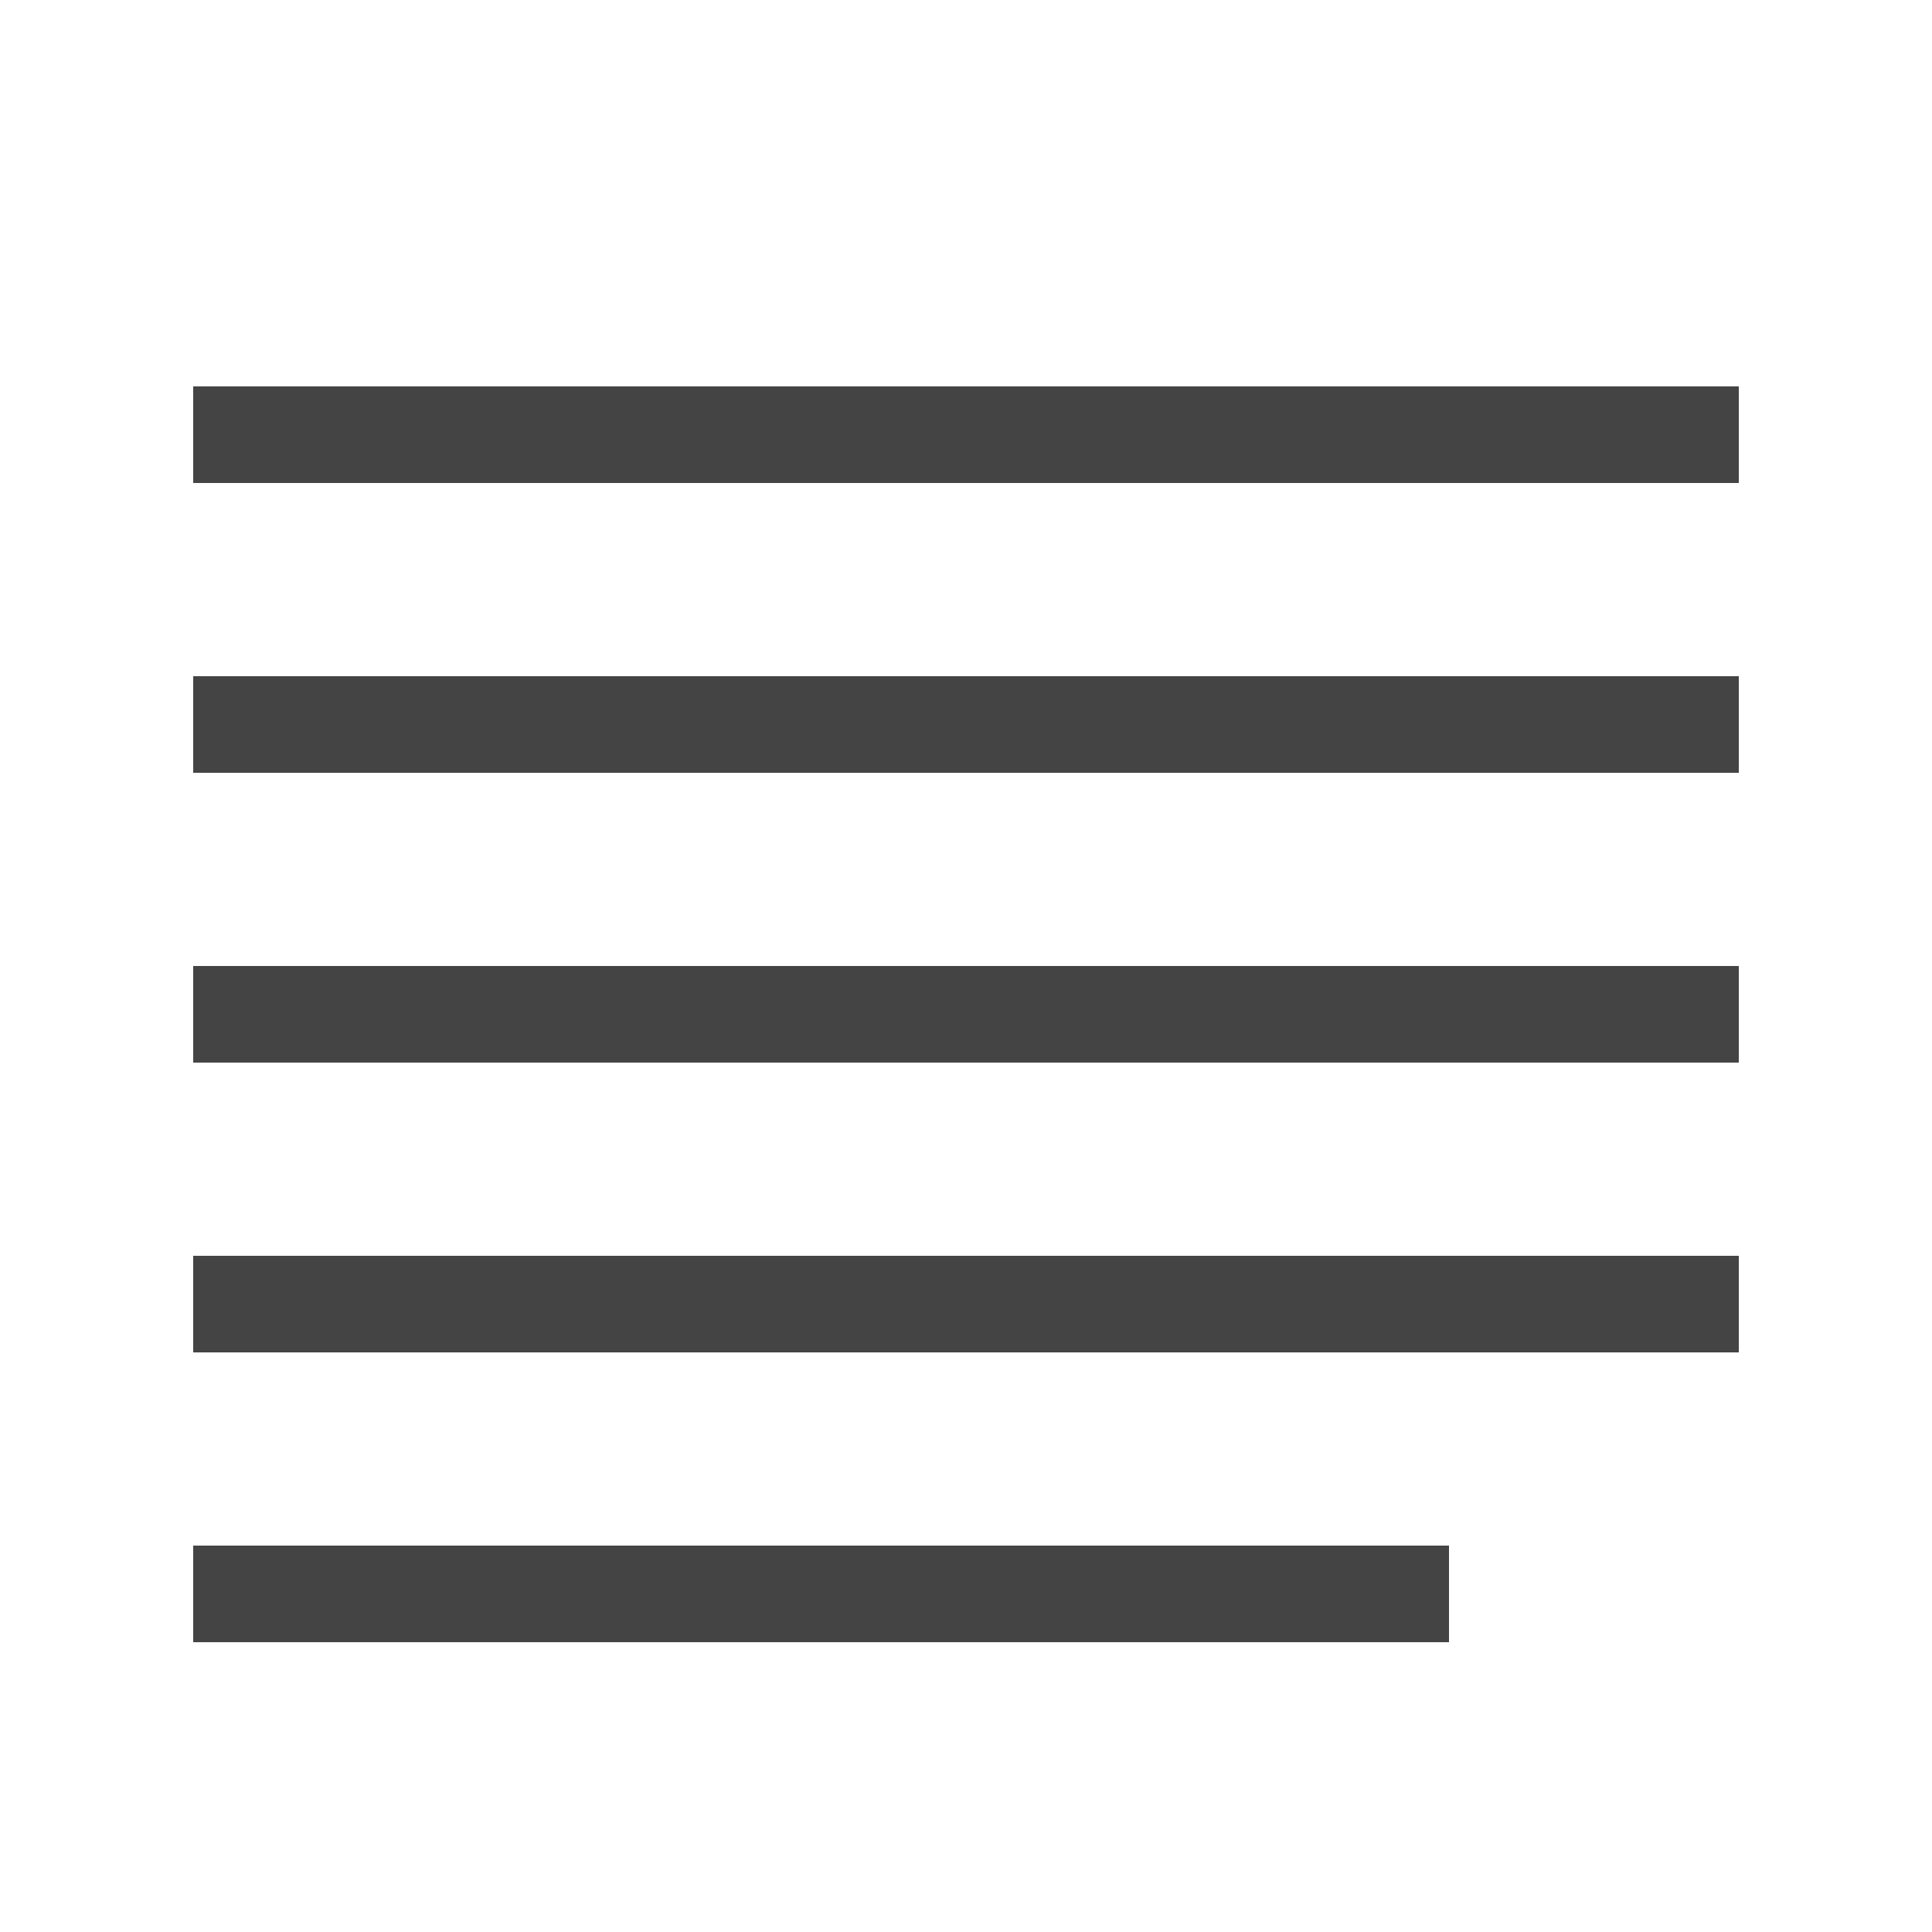
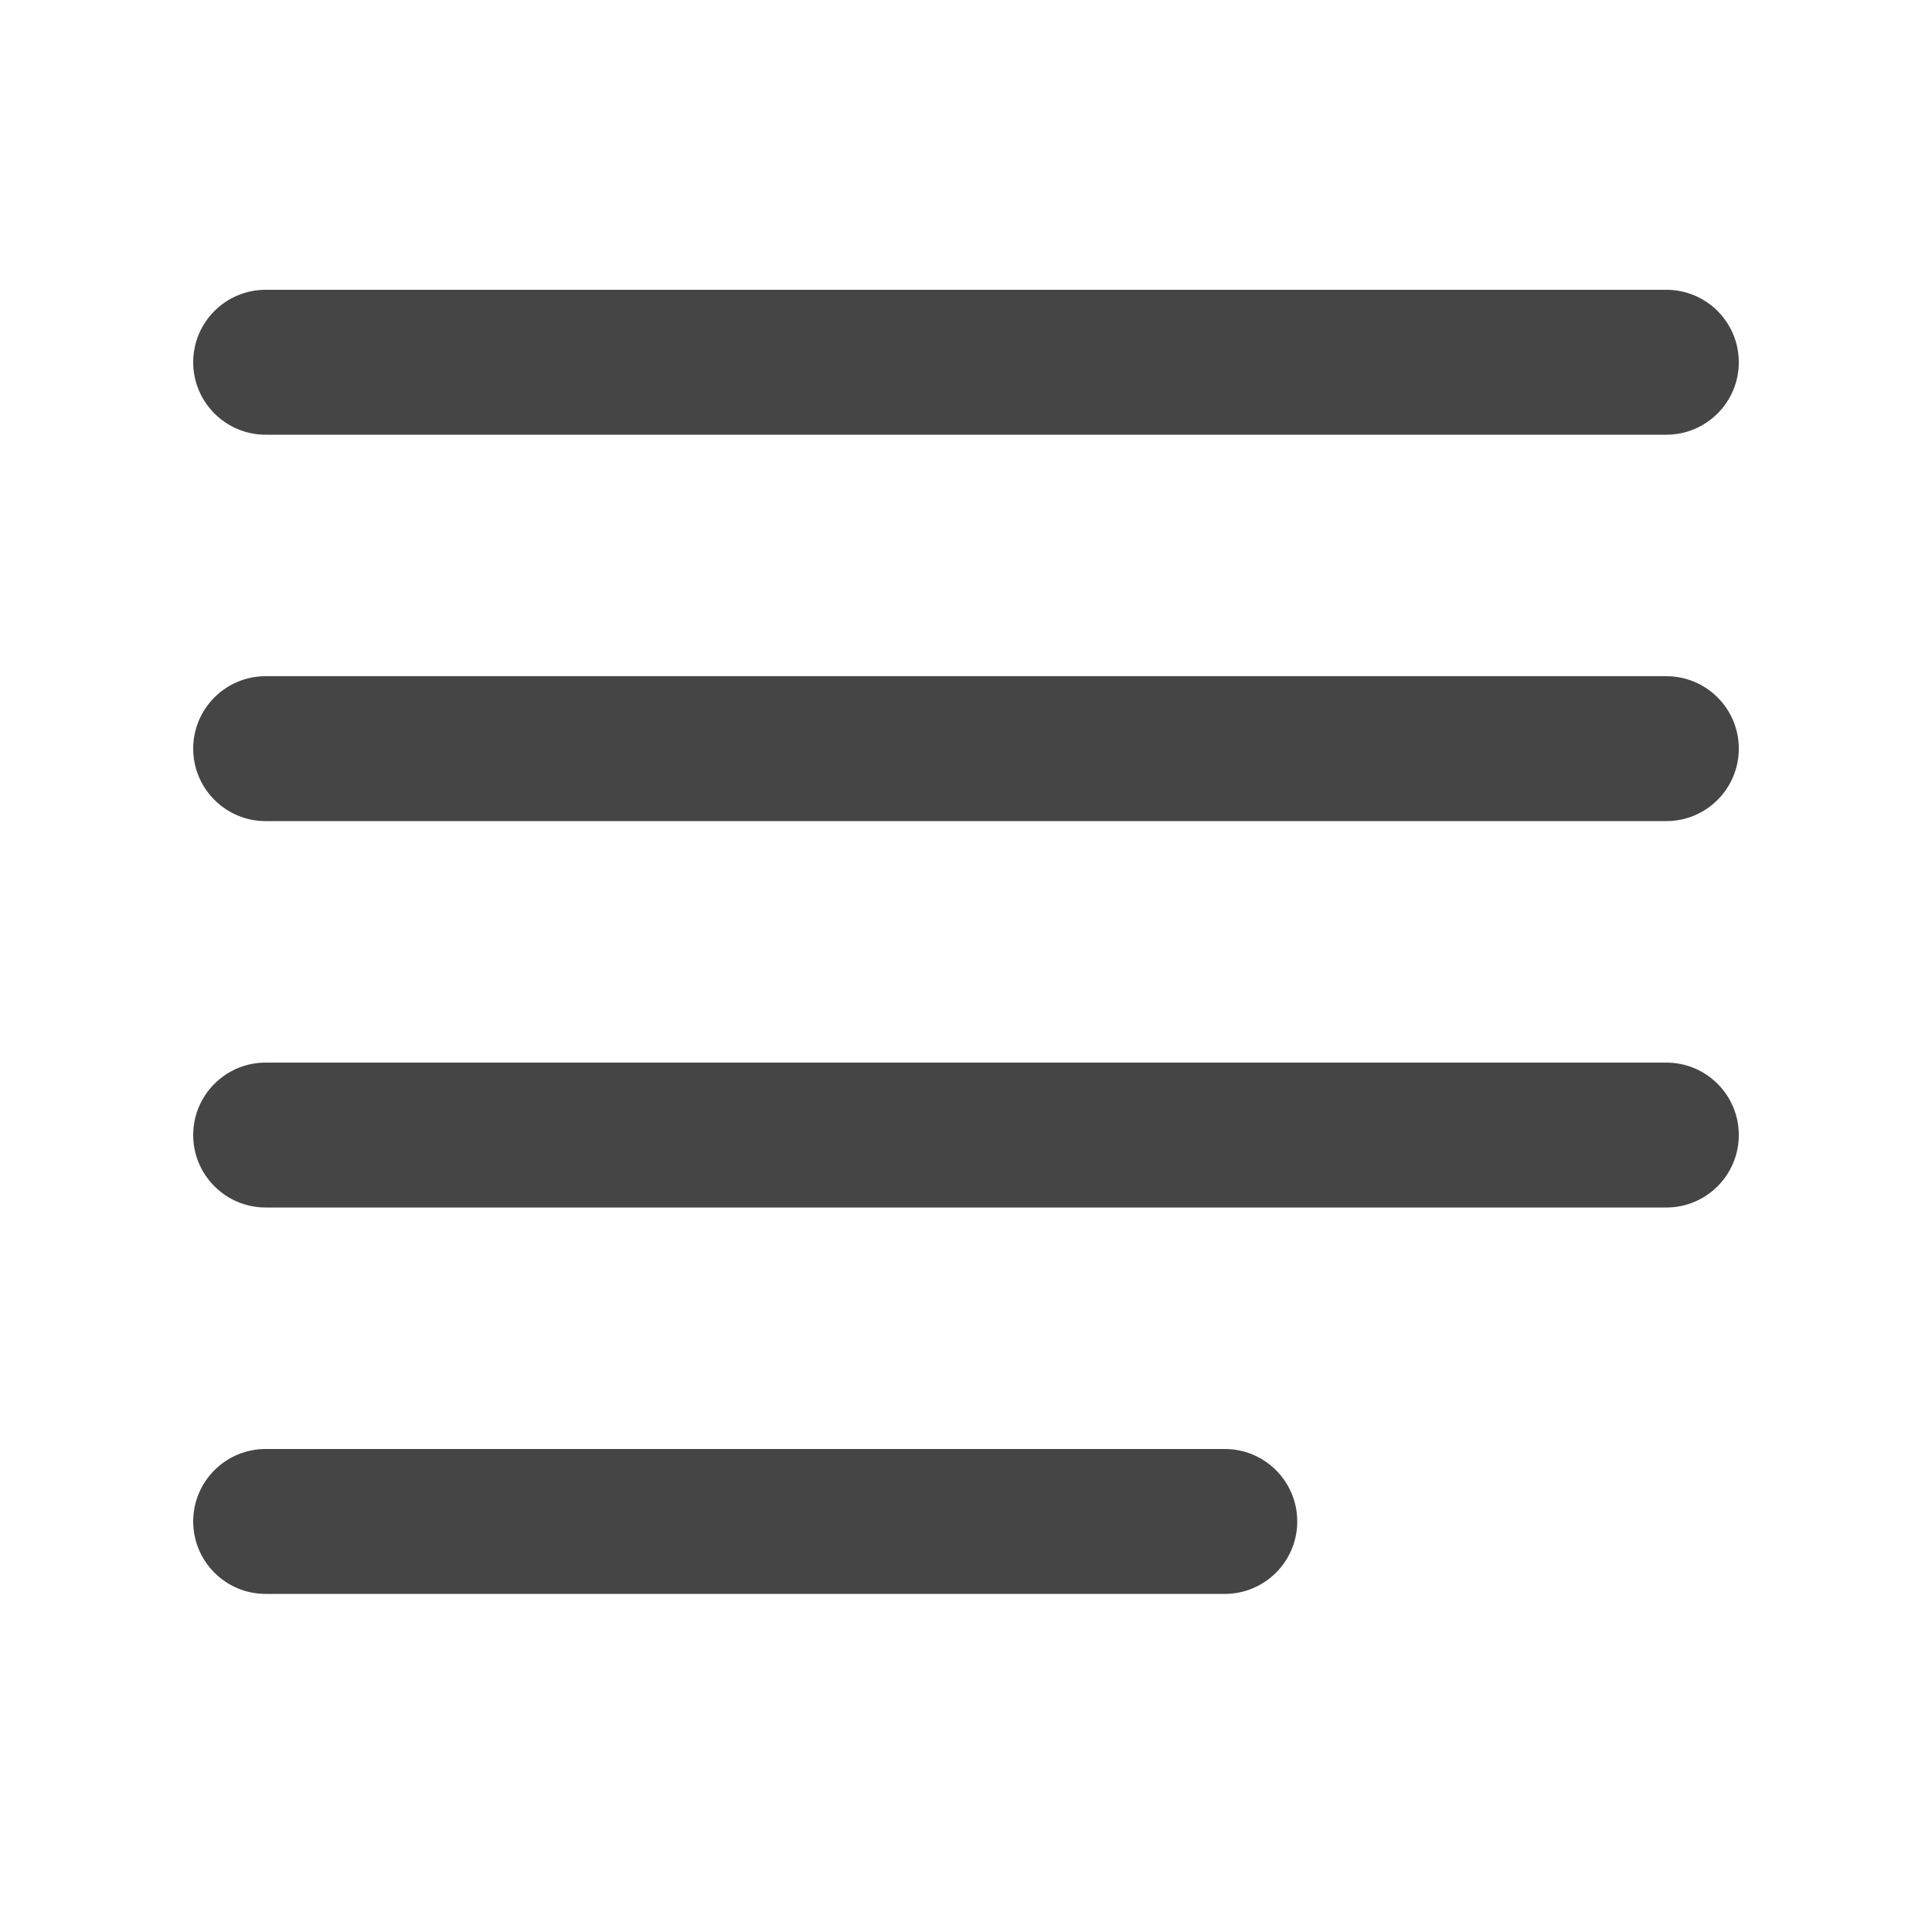
<svg xmlns="http://www.w3.org/2000/svg" width="20" height="20" viewBox="0 0 20 20">
-   <path d="M18 10v1H2v-1zm-3 6v1H2v-1zm3-3v1H2v-1zm0-9v1H2V4zm0 3v1H2V7z" fill="#444" fill-rule="evenodd" />
+   <path d="M2 3.75c0 .414.336.75.75.75h14.5a.75.75 0 1 0 0-1.5H2.75a.75.75 0 0 0-.75.75zm0 8c0 .414.336.75.75.75h14.5a.75.75 0 1 0 0-1.5H2.75a.75.75 0 0 0-.75.75zm0 4c0 .414.336.75.75.75h9.929a.75.75 0 1 0 0-1.5H2.75a.75.75 0 0 0-.75.75zm0-8c0 .414.336.75.75.75h14.5a.75.75 0 1 0 0-1.5H2.75a.75.75 0 0 0-.75.75z" fill="#454545" fill-rule="evenodd" />
</svg>
